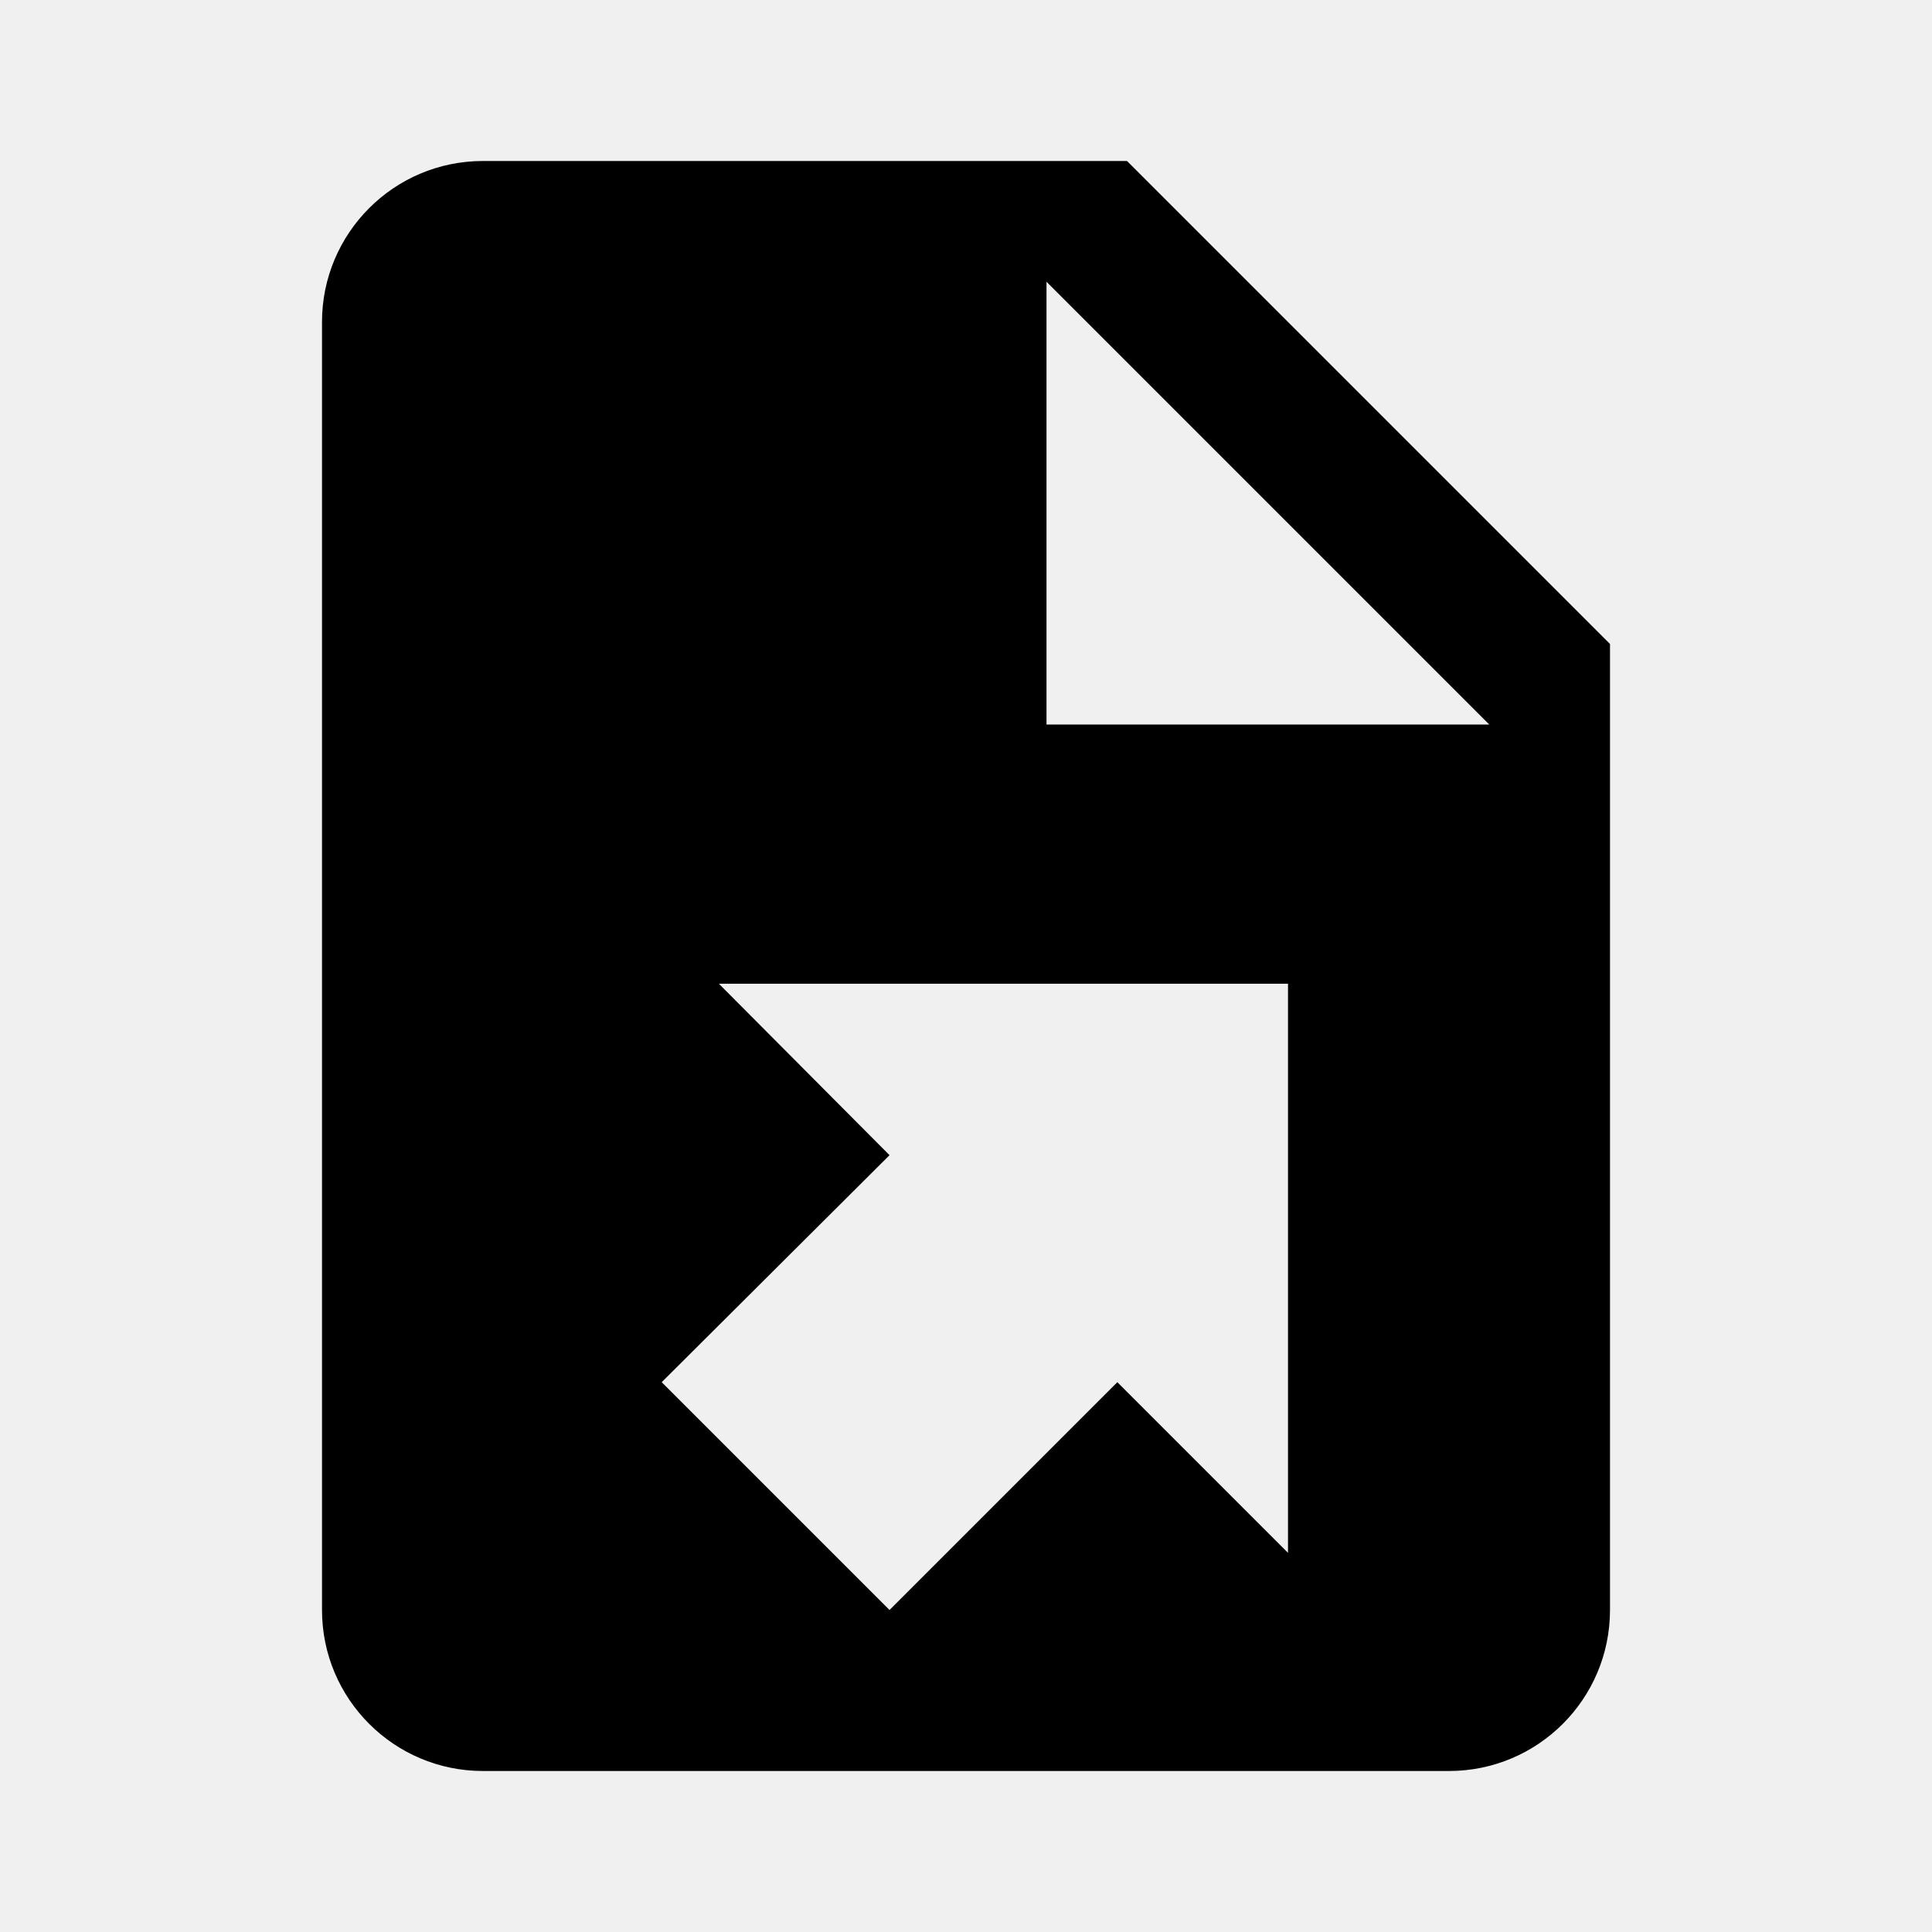
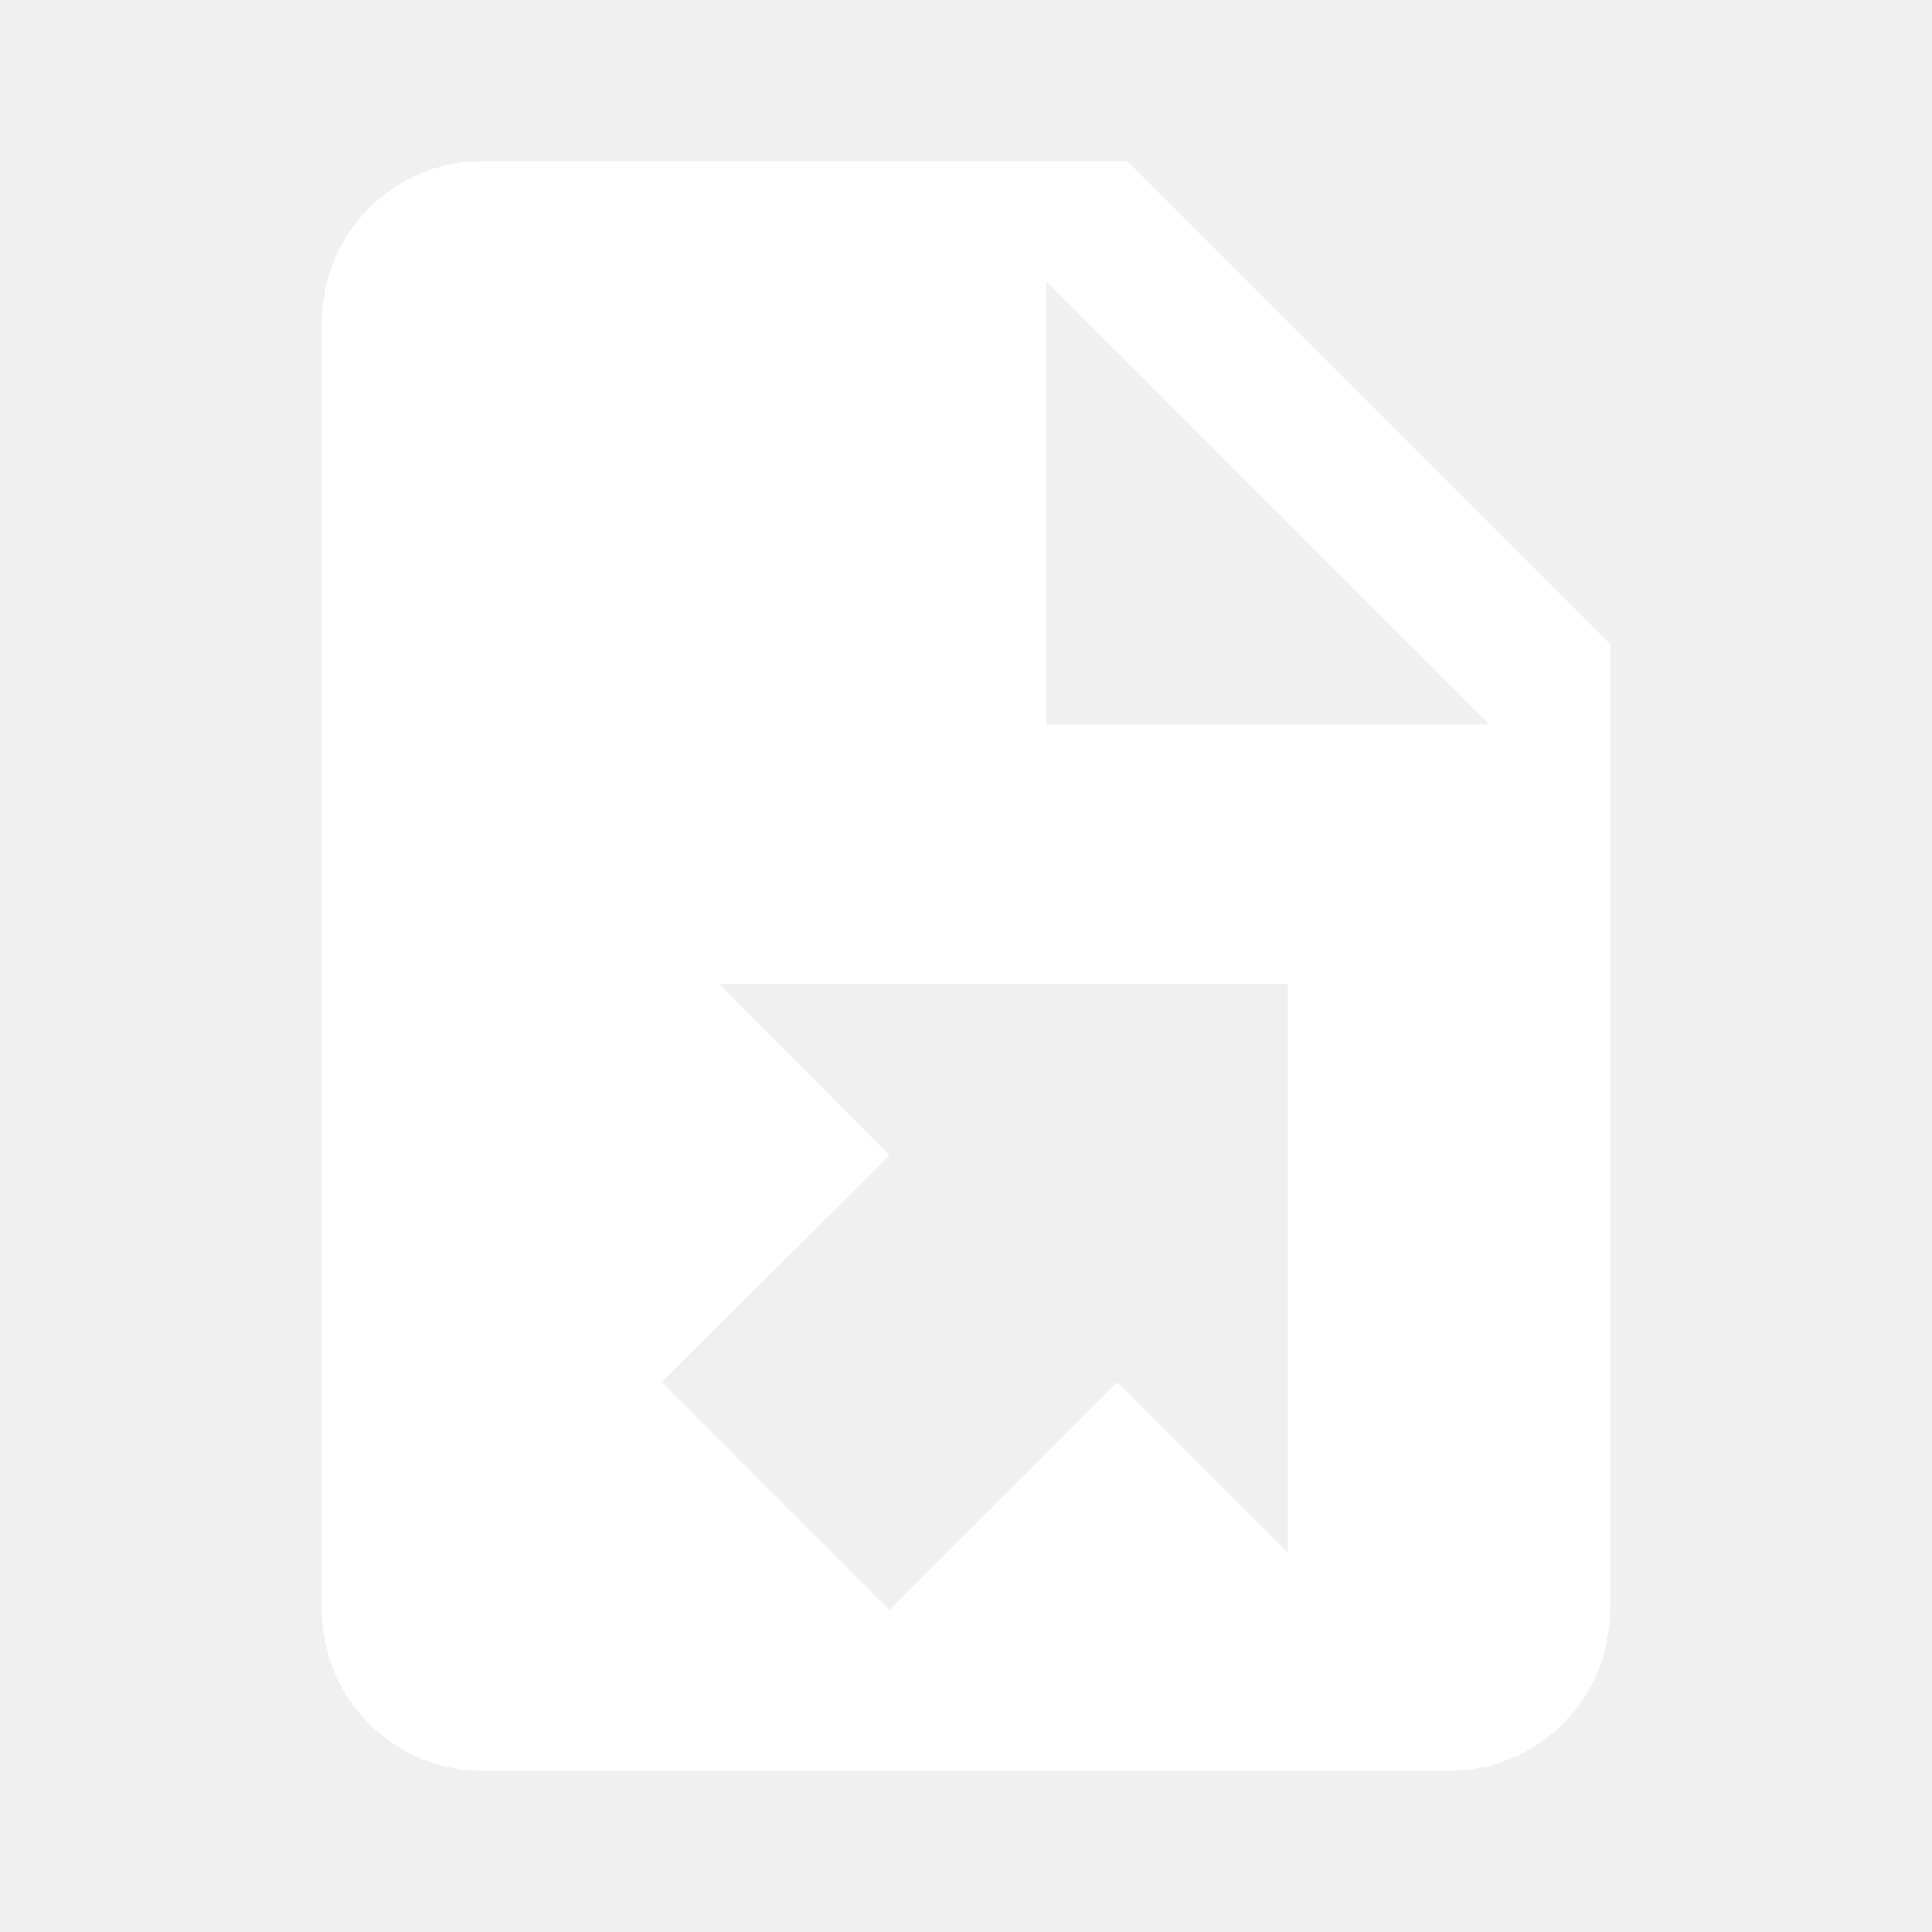
<svg xmlns="http://www.w3.org/2000/svg" version="1.1" width="24" height="24" viewBox="0 0 24 24">
-   <path d="M6,2C4.89,2 4,2.9 4,4V20A2,2 0 0,0 6,22H18A2,2 0 0,0 20,20V8L14,2M13,3.5L18.5,9H13M8.93,12.22H16V19.29L13.88,17.17L11.05,20L8.22,17.17L11.05,14.35" />
+   <path fill="#FFF" d="M6,2C4.89,2 4,2.9 4,4V20A2,2 0 0,0 6,22H18A2,2 0 0,0 20,20V8L14,2M13,3.5L18.5,9H13M8.93,12.22H16V19.29L13.88,17.17L11.05,20L8.22,17.17L11.05,14.35" />
</svg>
